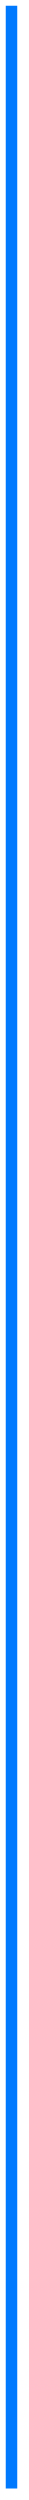
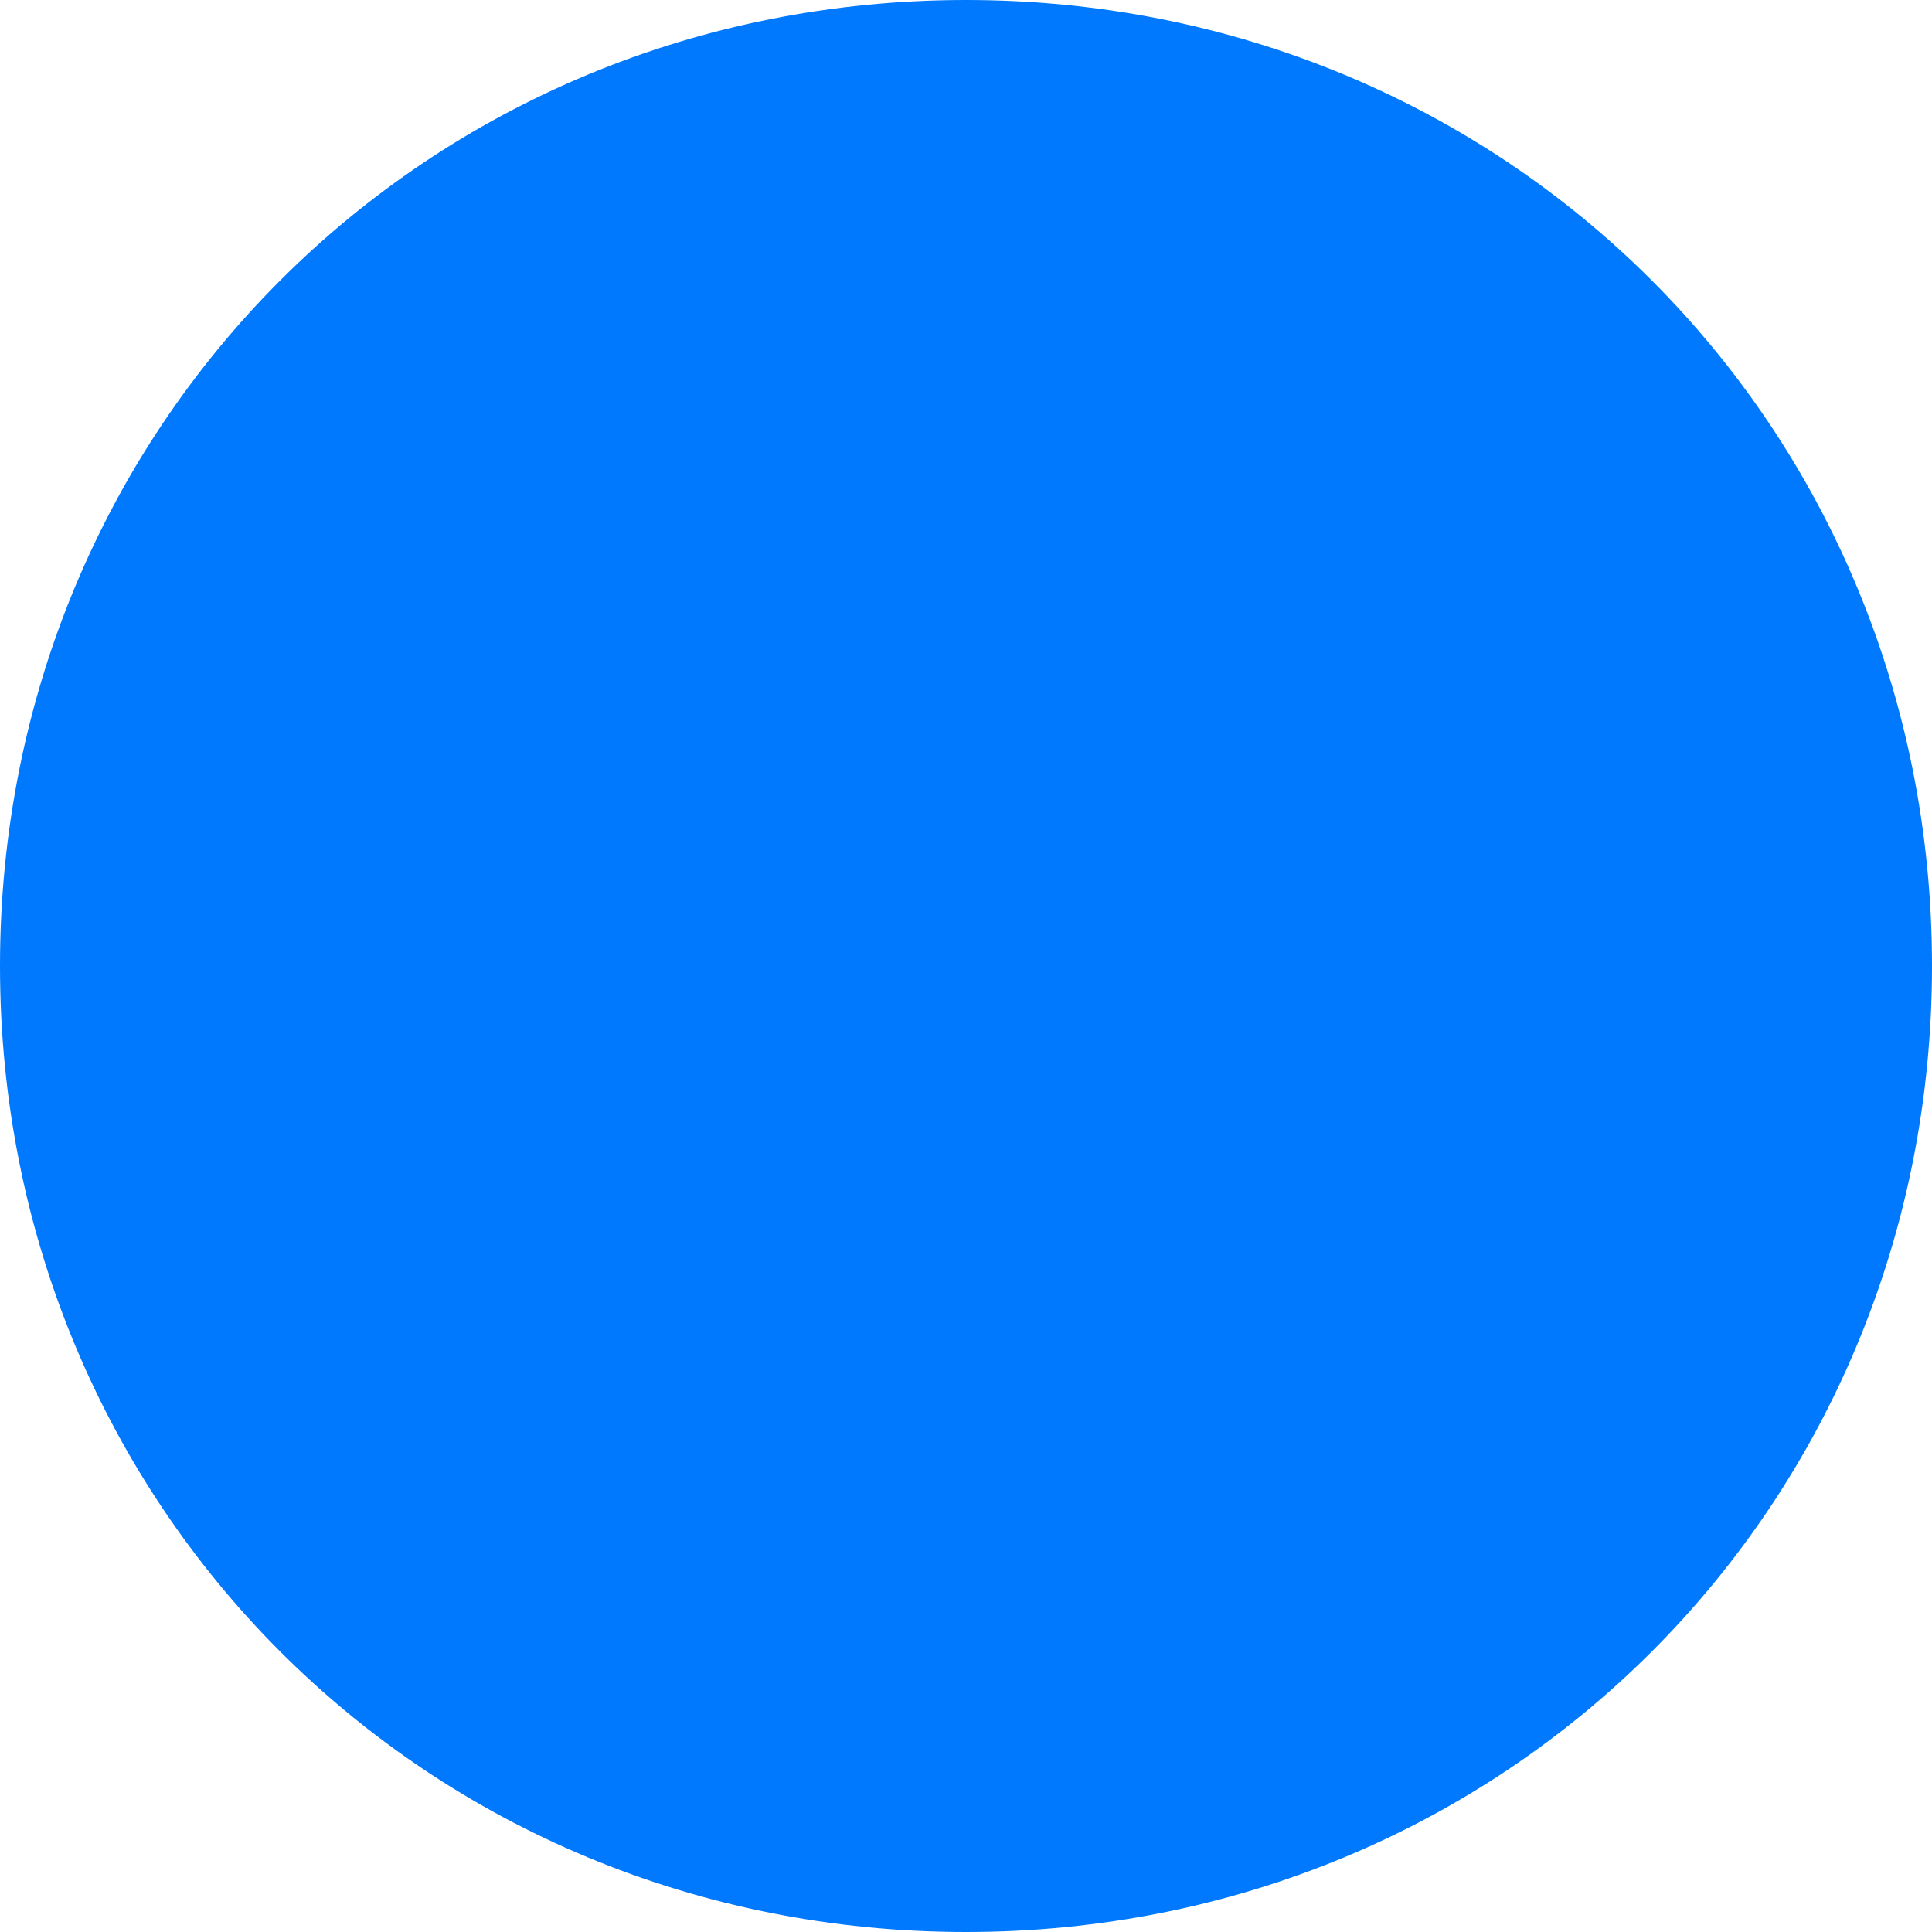
- <svg xmlns="http://www.w3.org/2000/svg" version="1.1" width="5px" height="435px">
-   <g transform="matrix(1 0 0 1 -226 -2179 )">
-     <path d="M 228 2180  L 228 2612  " stroke-width="2" stroke="#0079fe" fill="none" />
+ <svg xmlns="http://www.w3.org/2000/svg" version="1.1" width="30px" height="30px">
+   <g transform="matrix(1 0 0 1 -213 -2155 )">
+     <path d="M 228 2156  C 235.84 2156  242 2162.16  242 2170  C 242 2177.84  235.84 2184  228 2184  C 220.16 2184  214 2177.84  214 2170  C 214 2162.16  220.16 2156  228 2156  Z " fill-rule="nonzero" fill="#0079fe" stroke="none" />
+     <path d="M 228 2156  C 235.84 2156  242 2162.16  242 2170  C 242 2177.84  235.84 2184  228 2184  C 220.16 2184  214 2177.84  214 2170  C 214 2162.16  220.16 2156  228 2156  Z " stroke-width="2" stroke="#0079fe" fill="none" />
  </g>
</svg>
